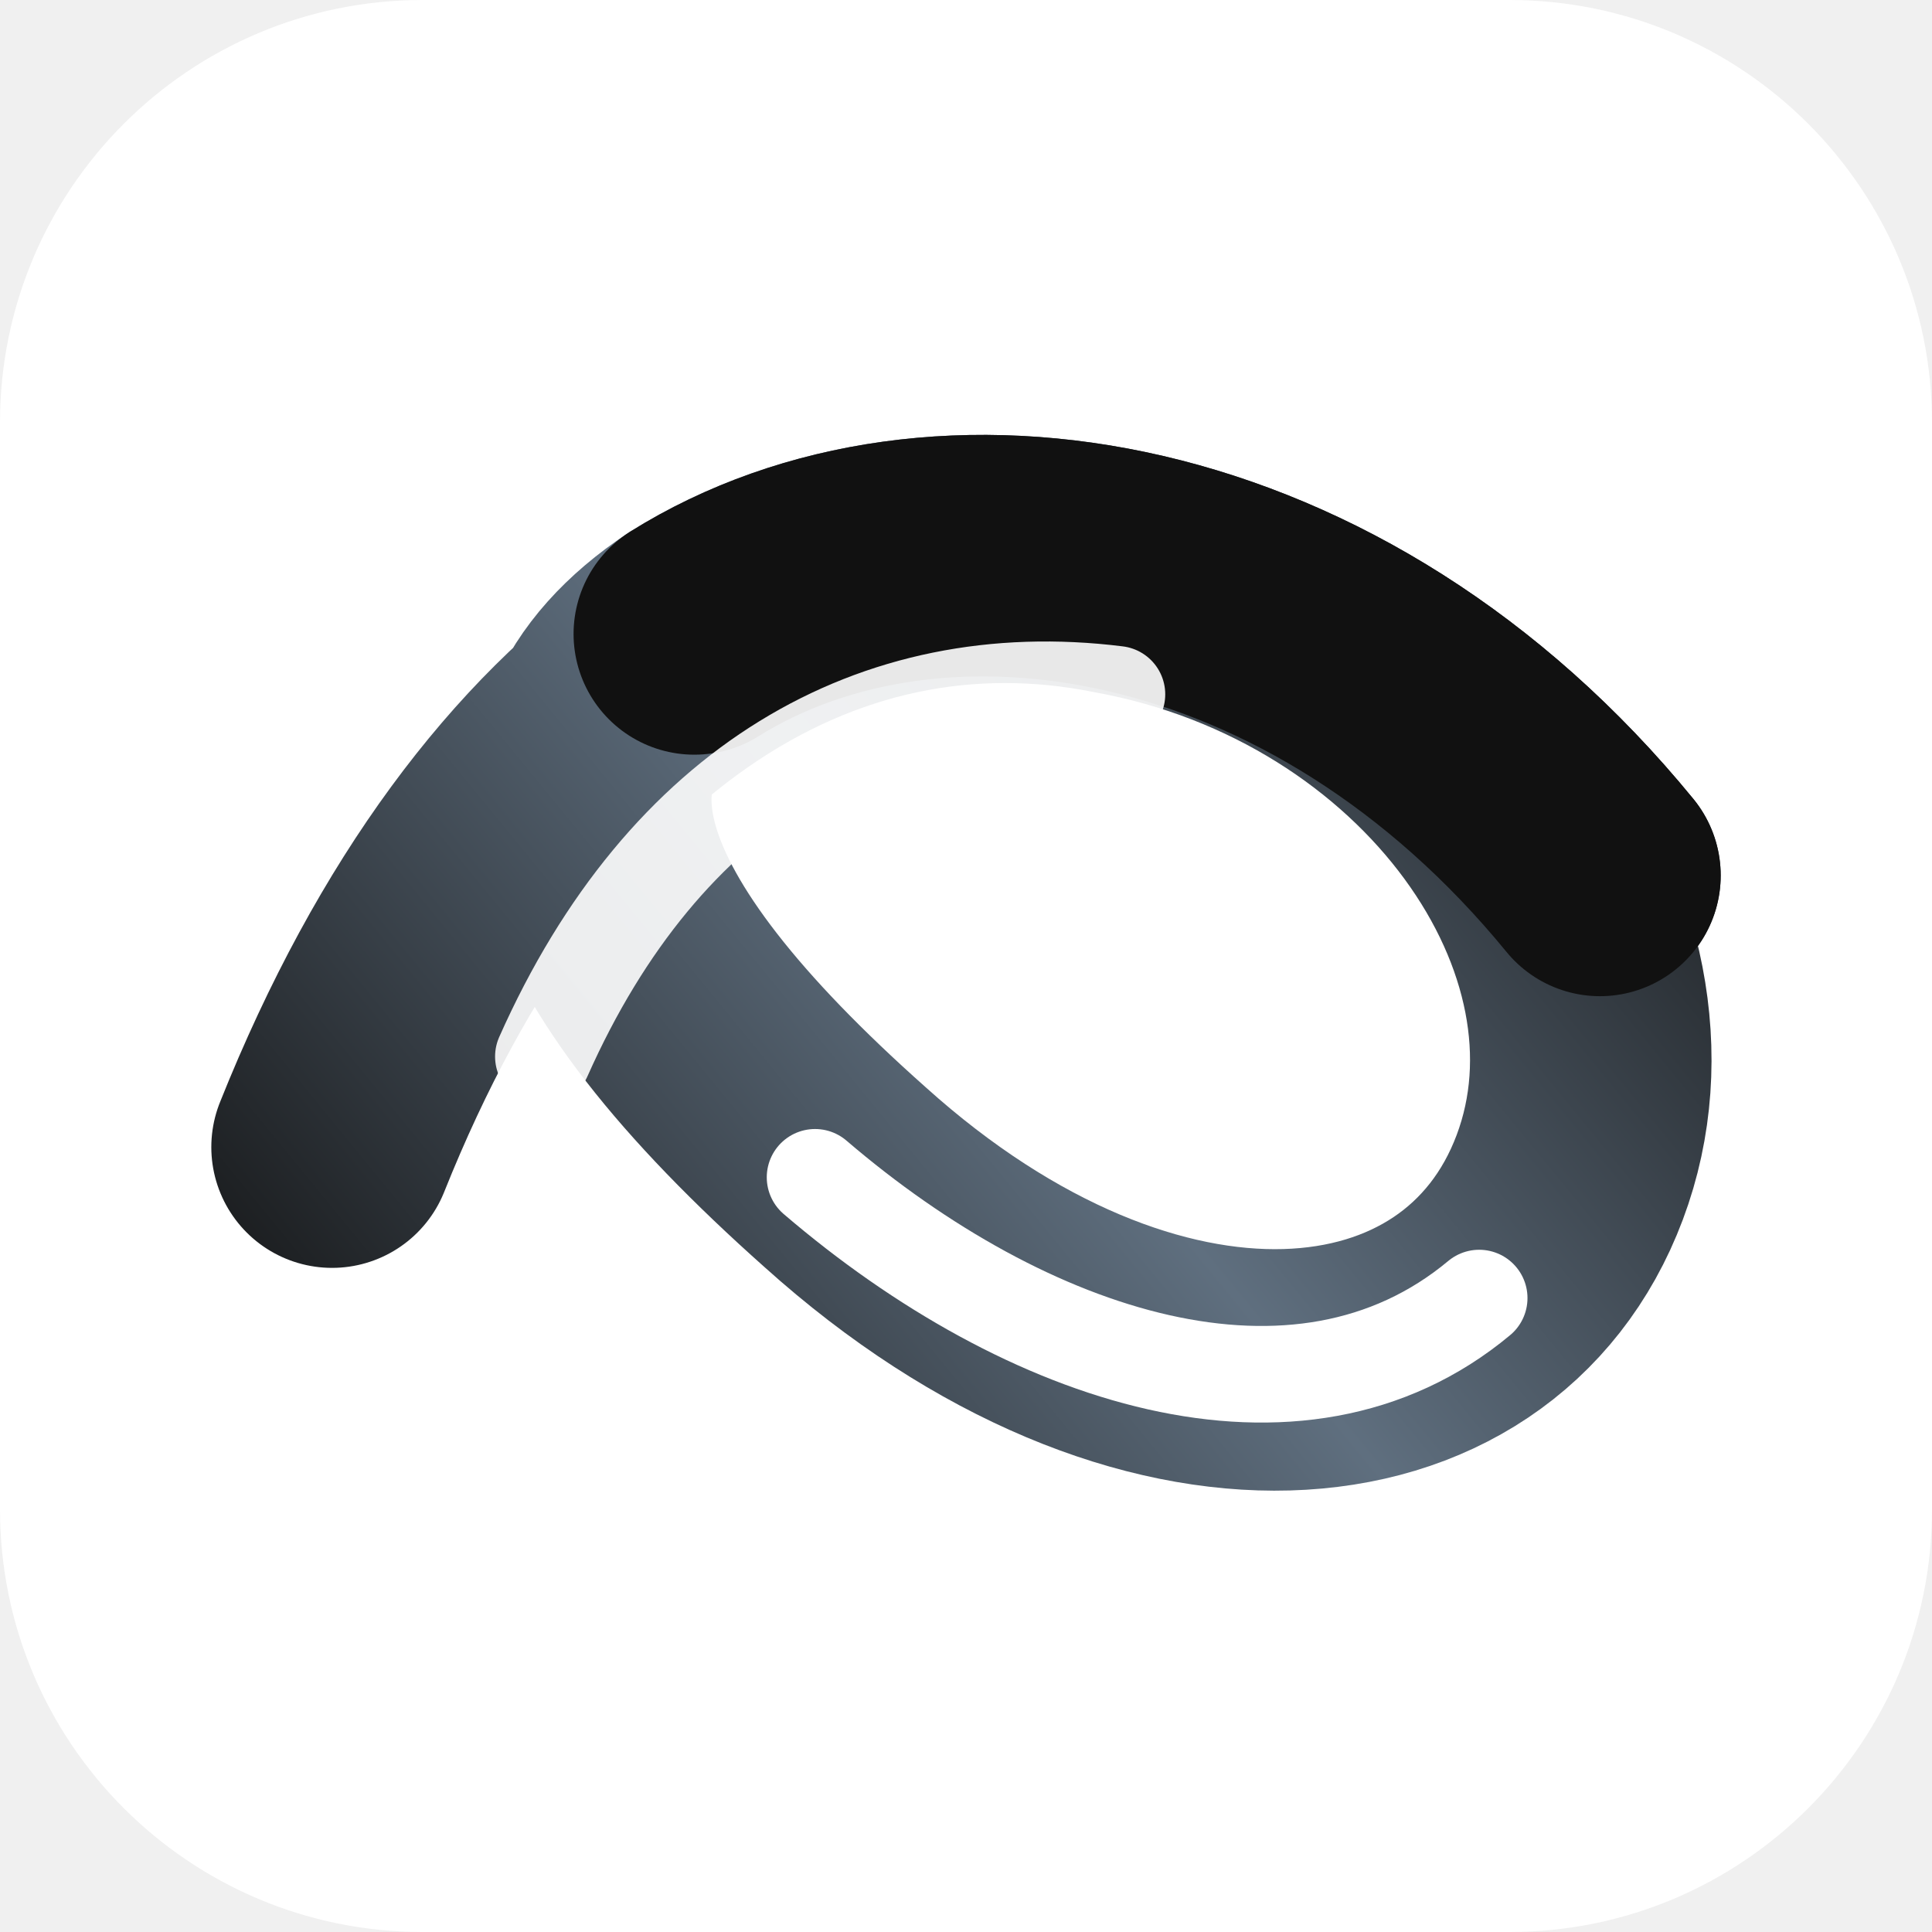
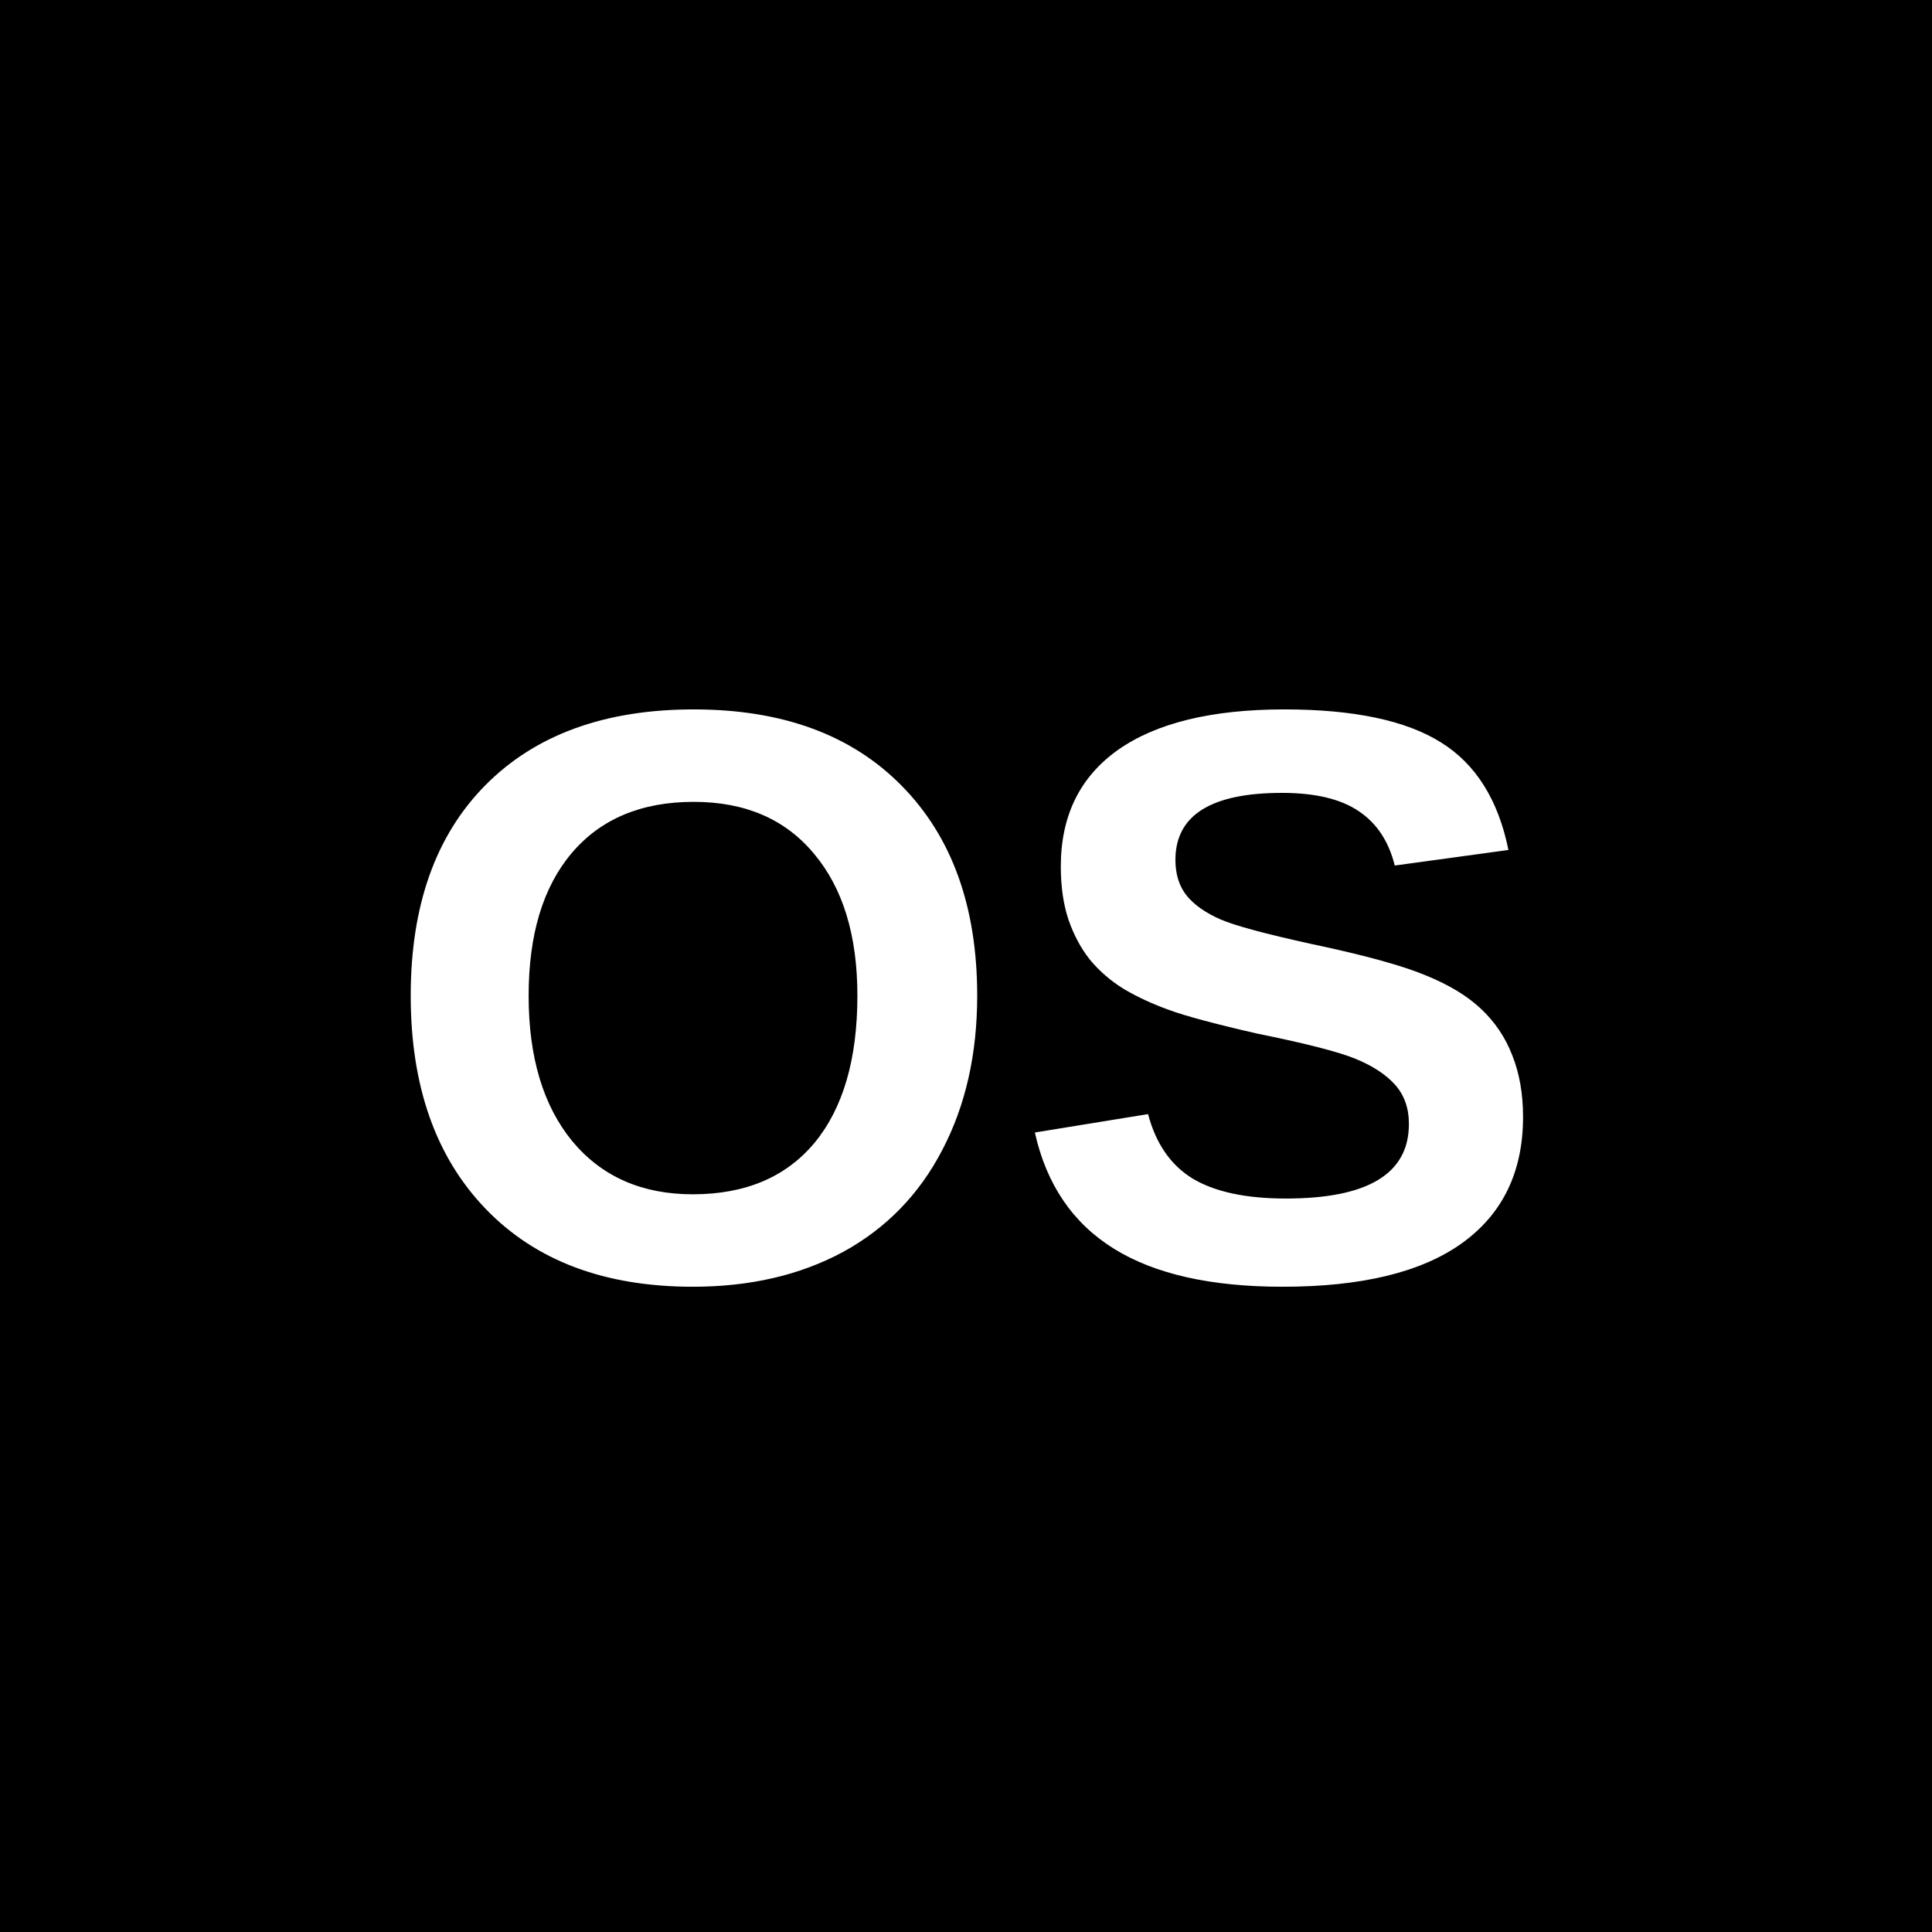
- <svg xmlns="http://www.w3.org/2000/svg" viewBox="0 0 64 64" role="img" aria-label="Mobius strip">
-   <defs>
-     <linearGradient id="mobius-gradient" x1="10" y1="50" x2="54" y2="14" gradientUnits="userSpaceOnUse">
-       <stop offset="0" stop-color="#111111" />
-       <stop offset="0.5" stop-color="#5f6f7f" />
-       <stop offset="1" stop-color="#111111" />
-     </linearGradient>
-   </defs>
-   <rect width="64" height="64" rx="14" fill="#ffffff" />
-   <path d="M11 38C17 23 27 17 37 19C48 21 55 31 52 39C49 47 38 48 28 39C19 31 17 25 23 21C31 16 44 18 53 29" fill="none" stroke="url(#mobius-gradient)" stroke-width="8" stroke-linecap="round" stroke-linejoin="round" />
-   <path d="M23 21C31 16 44 18 53 29" fill="none" stroke="#111111" stroke-width="8" stroke-linecap="round" stroke-linejoin="round" />
-   <path d="M27 39C34 45 43 48 49 43" fill="none" stroke="#ffffff" stroke-width="3.2" stroke-linecap="round" />
-   <path d="M18 35C22 26 29 22 37 23" fill="none" stroke="#ffffff" stroke-width="3.2" stroke-linecap="round" opacity="0.9" />
+ <svg xmlns="http://www.w3.org/2000/svg" viewBox="0 0 64 64" role="img" aria-label="OS monogram">
+   <rect width="64" height="64" fill="#000000" />
+   <text x="32" y="33" fill="#ffffff" font-family="Arial, Helvetica, sans-serif" font-size="27" font-weight="700" text-anchor="middle" dominant-baseline="central">OS</text>
</svg>
